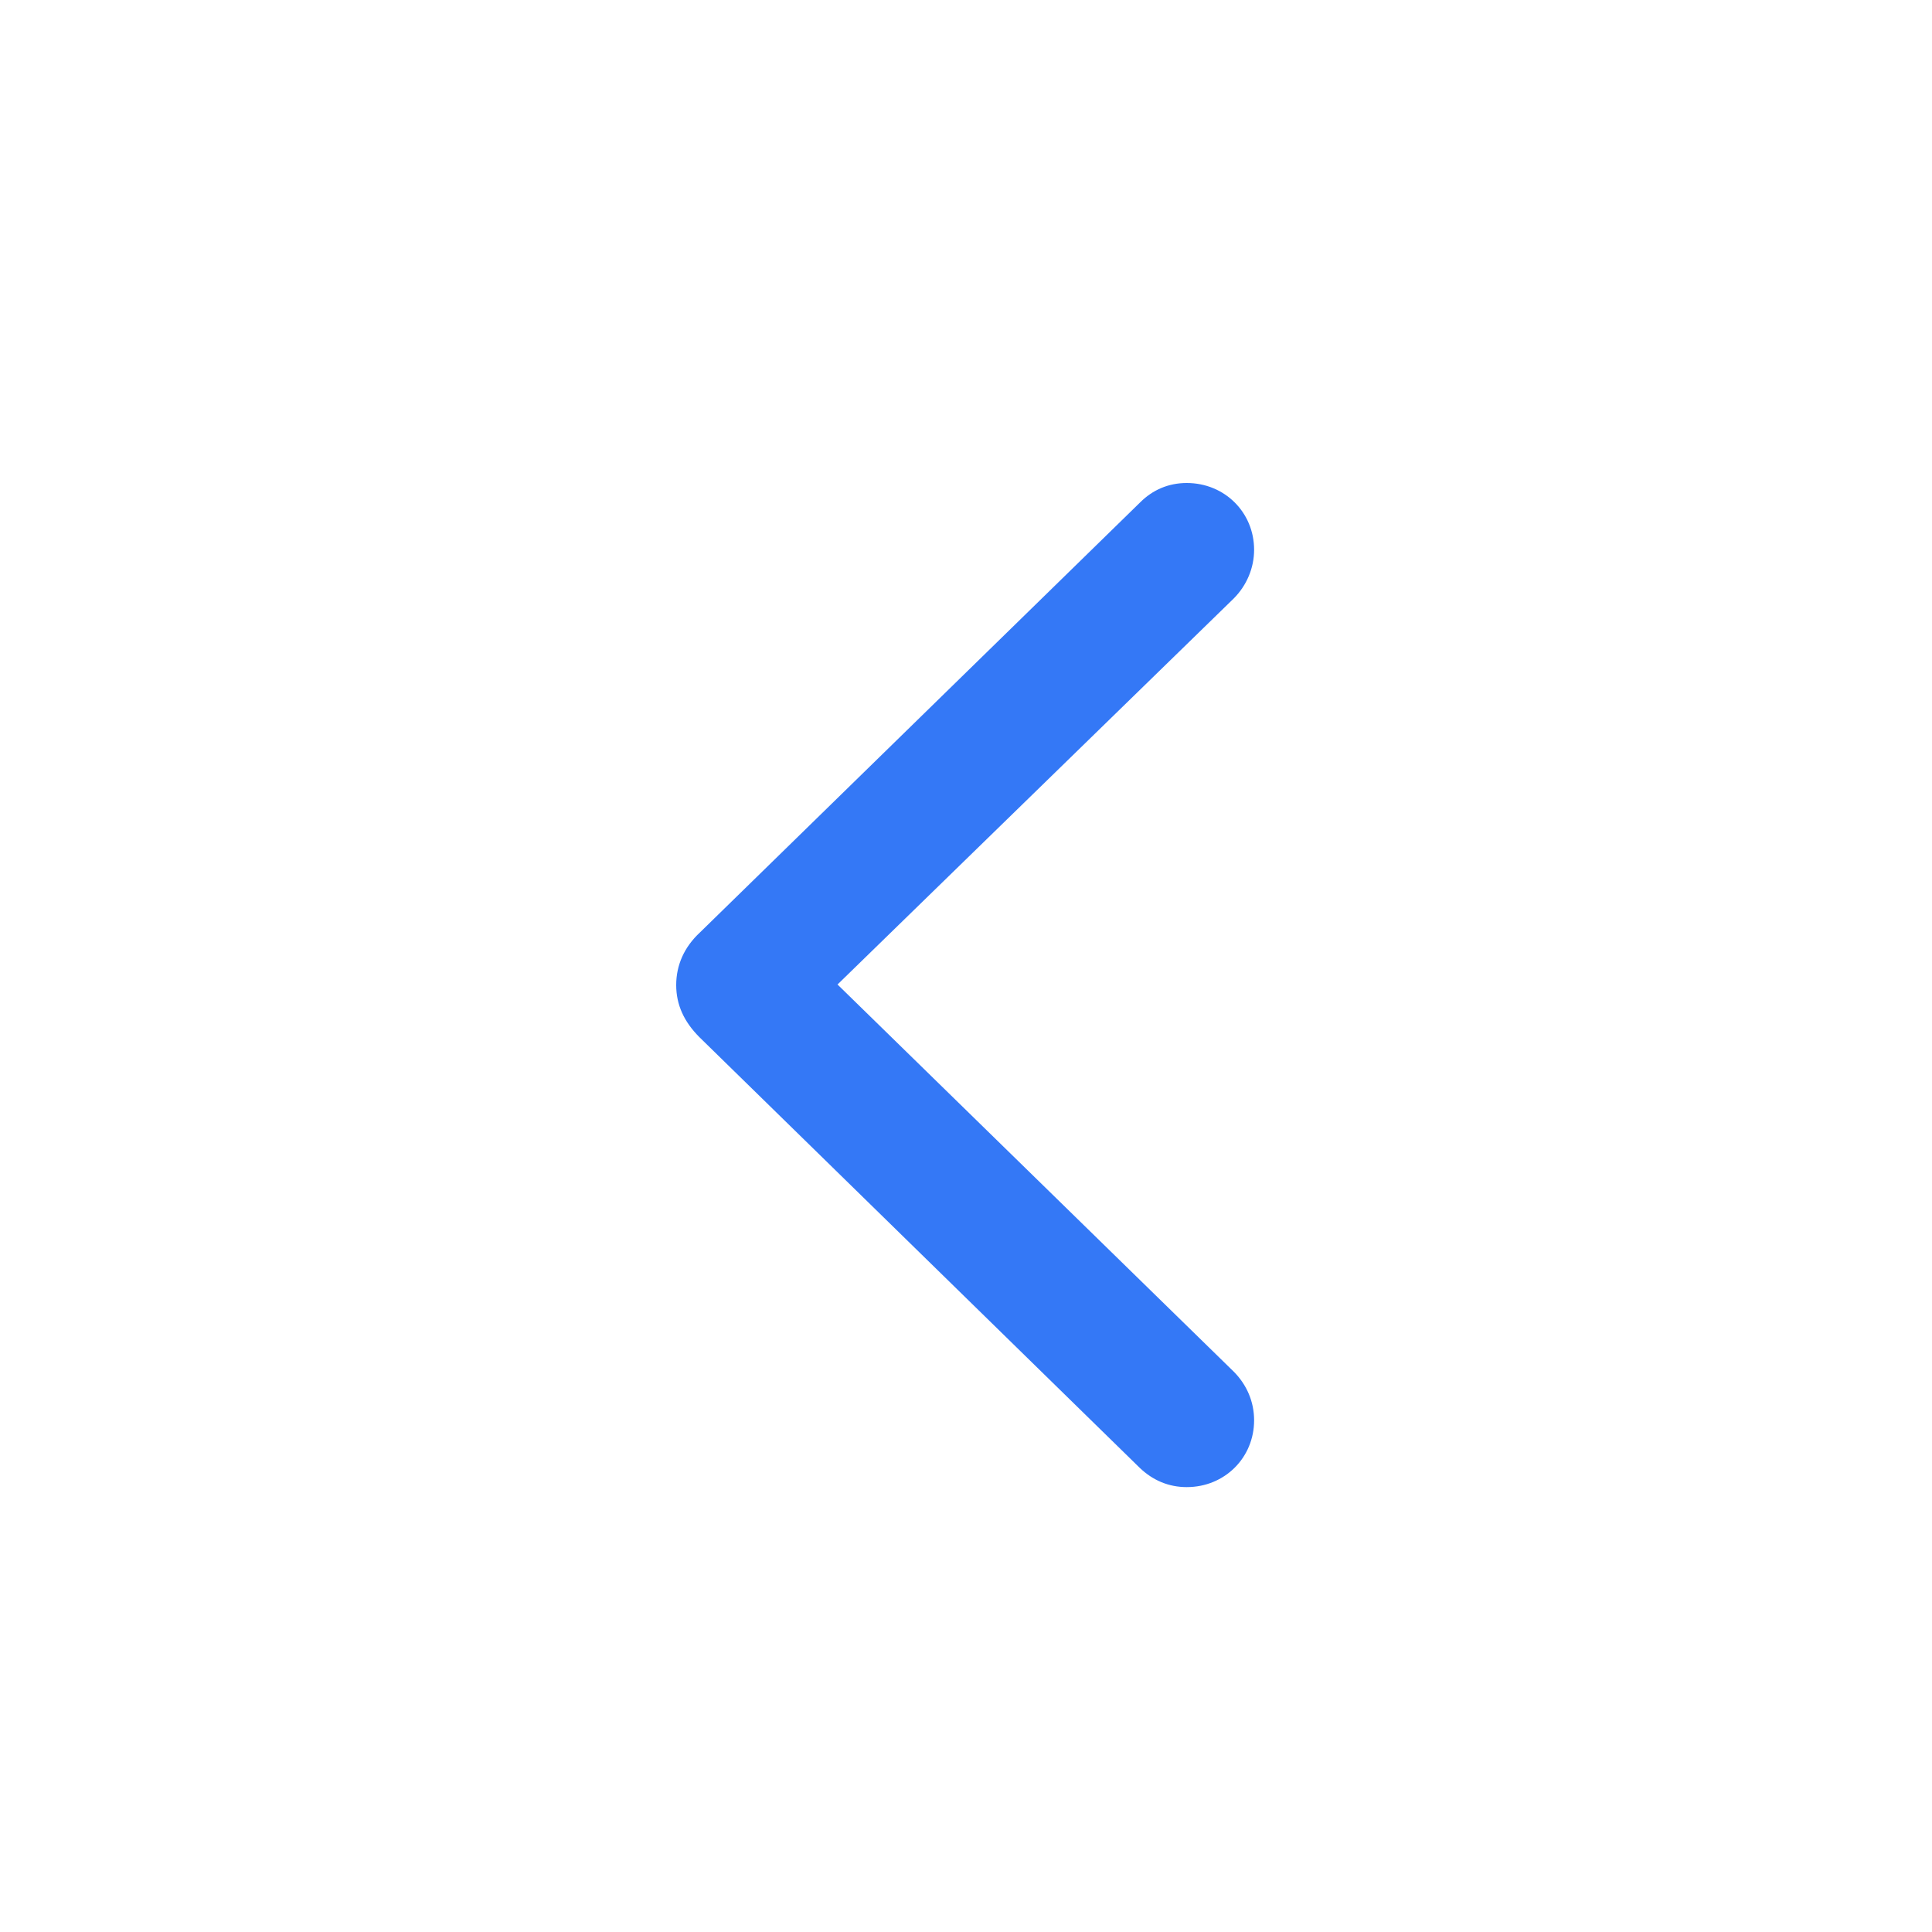
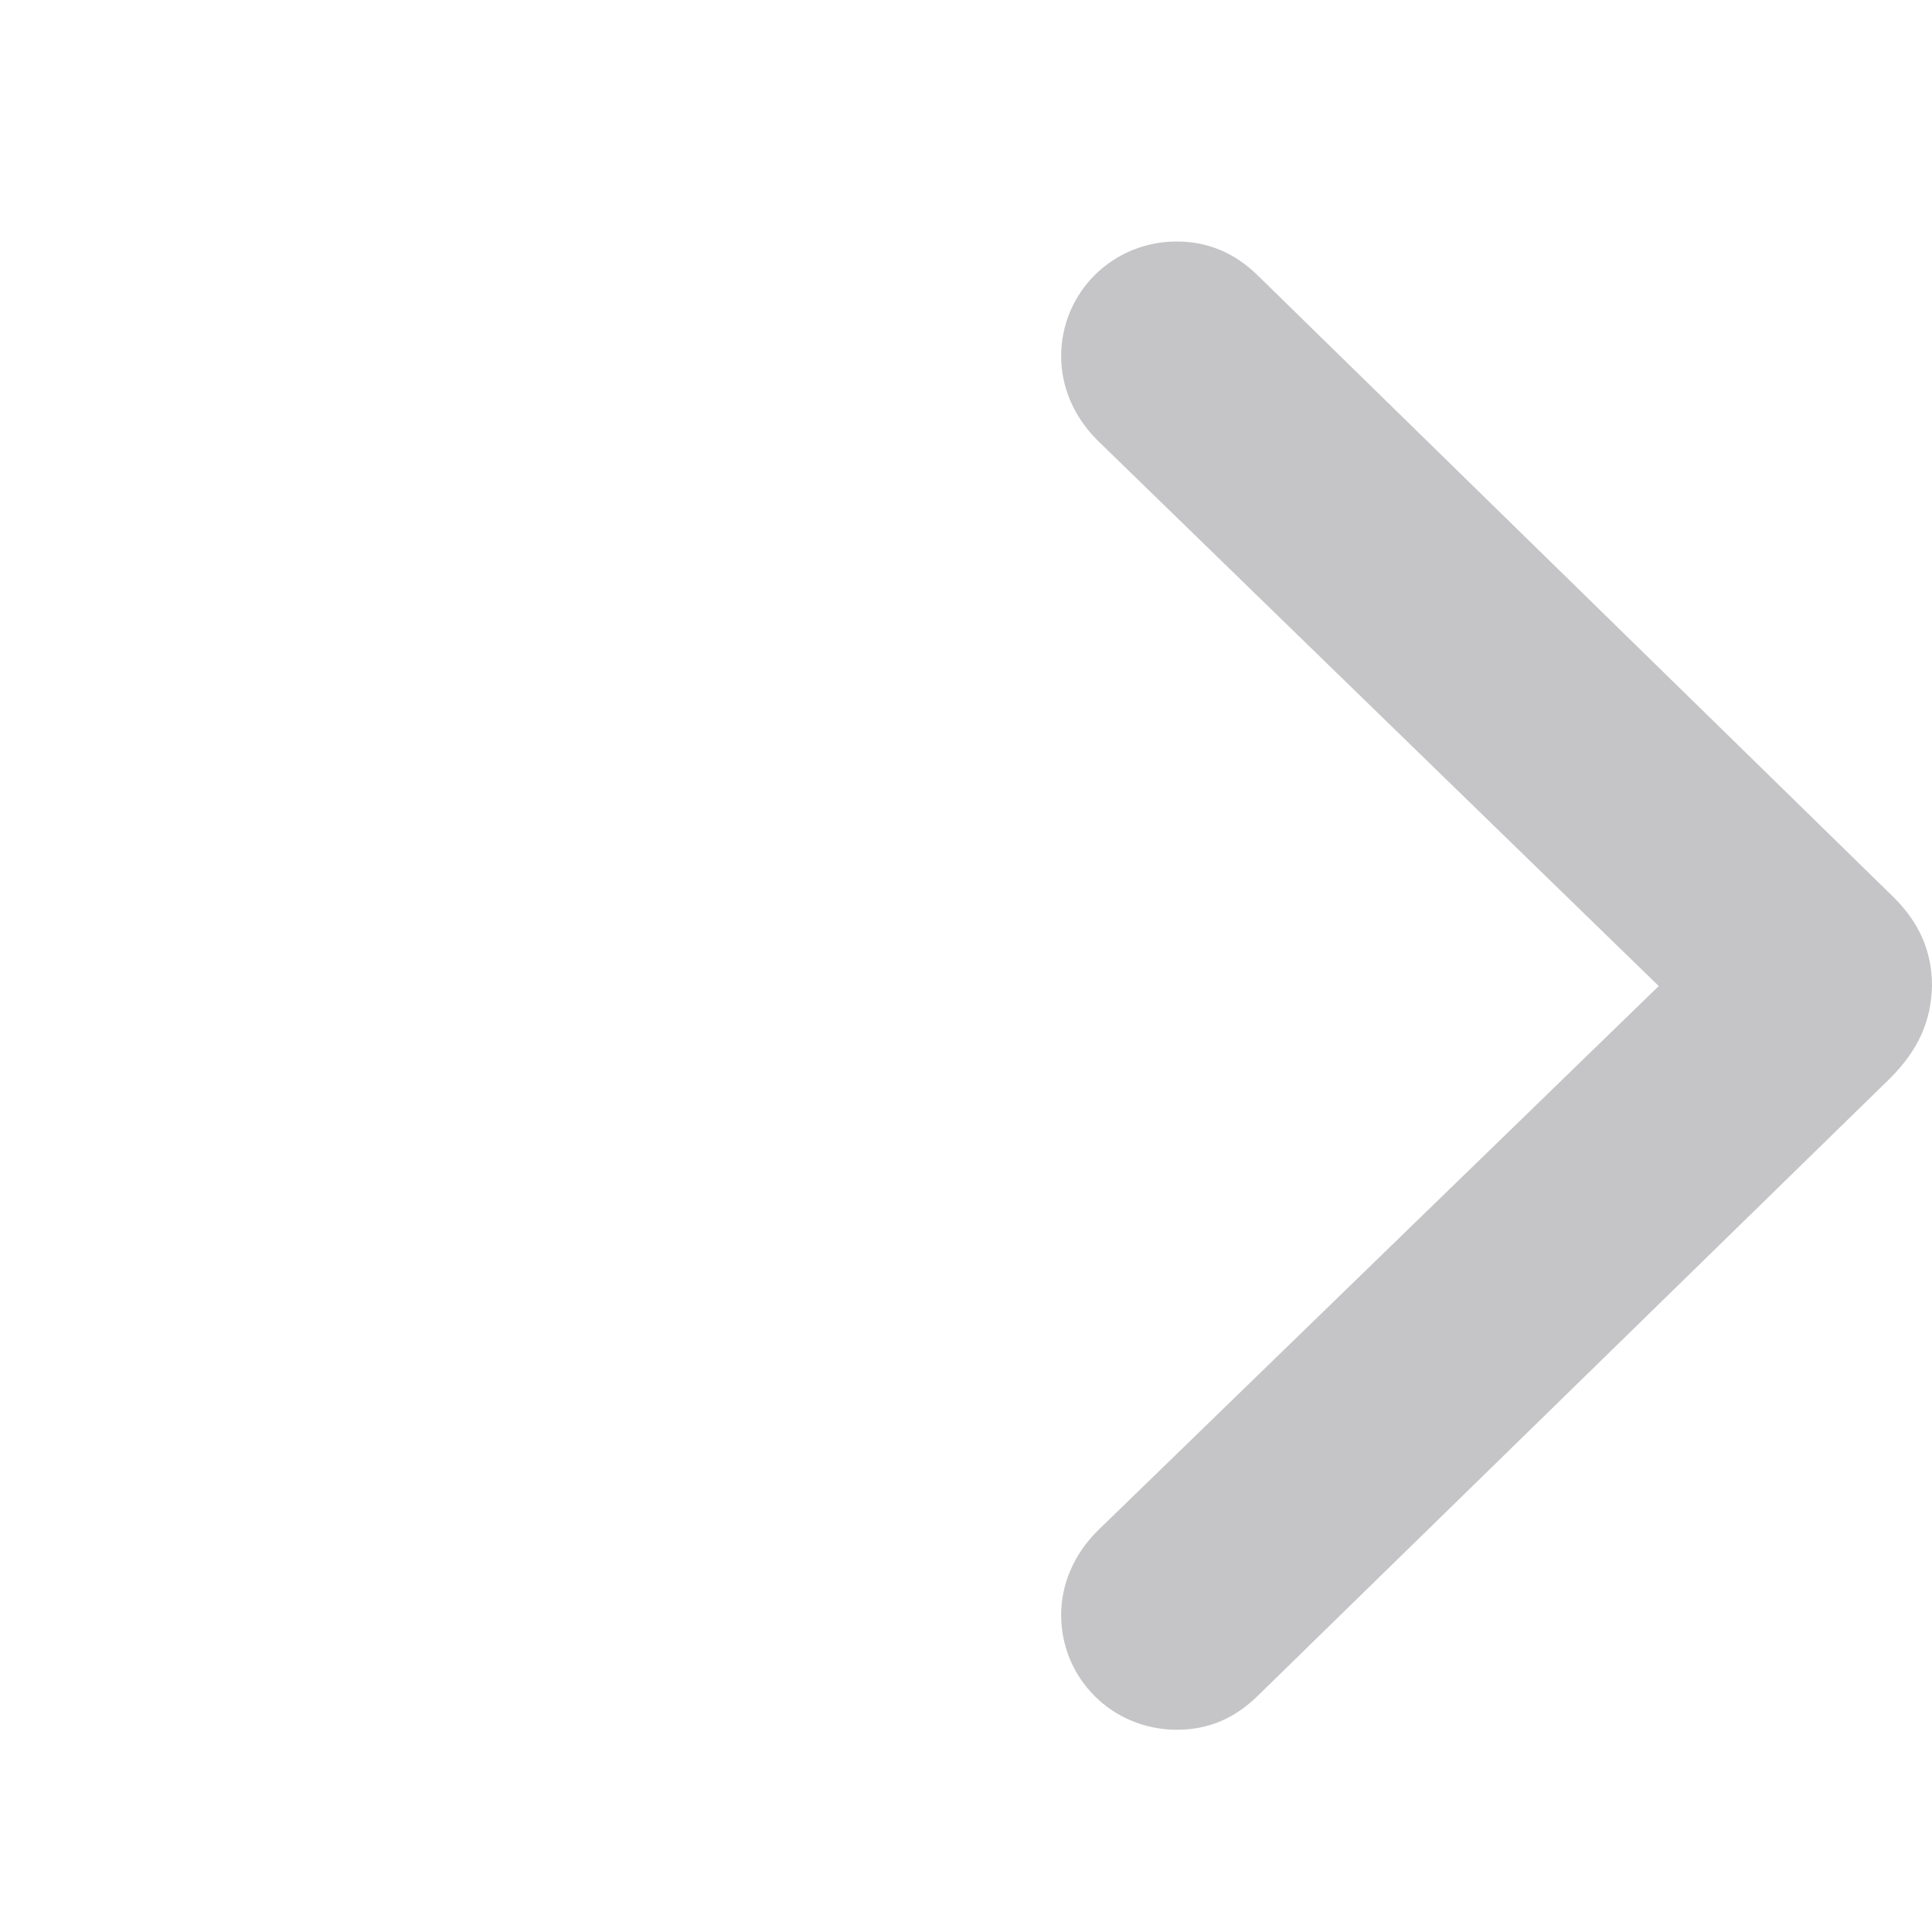
- <svg xmlns="http://www.w3.org/2000/svg" width="40" height="40" viewBox="0 0 40 40" fill="none">
-   <g id="Arrow">
-     <path id="back" d="M23.598 30.391C23.867 30.648 24.195 30.789 24.57 30.789C25.355 30.789 25.965 30.18 25.965 29.406C25.965 29.02 25.812 28.668 25.543 28.398L17.34 20.383L25.543 12.391C25.812 12.121 25.965 11.758 25.965 11.383C25.965 10.609 25.355 10 24.57 10C24.195 10 23.867 10.141 23.609 10.398L14.492 19.305C14.164 19.609 14 19.984 14 20.395C14 20.805 14.164 21.156 14.48 21.473L23.598 30.391Z" fill="#3478F6" />
-   </g>
+ <svg xmlns="http://www.w3.org/2000/svg" width="16" height="16" viewBox="0 0 16 16" fill="none">
+   <path d="M9.745 14.325C10.012 14.325 10.224 14.229 10.408 14.052L15.651 8.932C15.884 8.699 15.993 8.46 16 8.166C16 7.872 15.891 7.626 15.651 7.4L10.408 2.273C10.224 2.096 10.005 2 9.745 2C9.212 2 8.788 2.424 8.788 2.95C8.788 3.21 8.897 3.456 9.089 3.647L13.737 8.166L9.089 12.678C8.897 12.869 8.788 13.115 8.788 13.375C8.788 13.901 9.212 14.325 9.745 14.325Z" fill="#3C3C43" fill-opacity="0.3" />
</svg>
